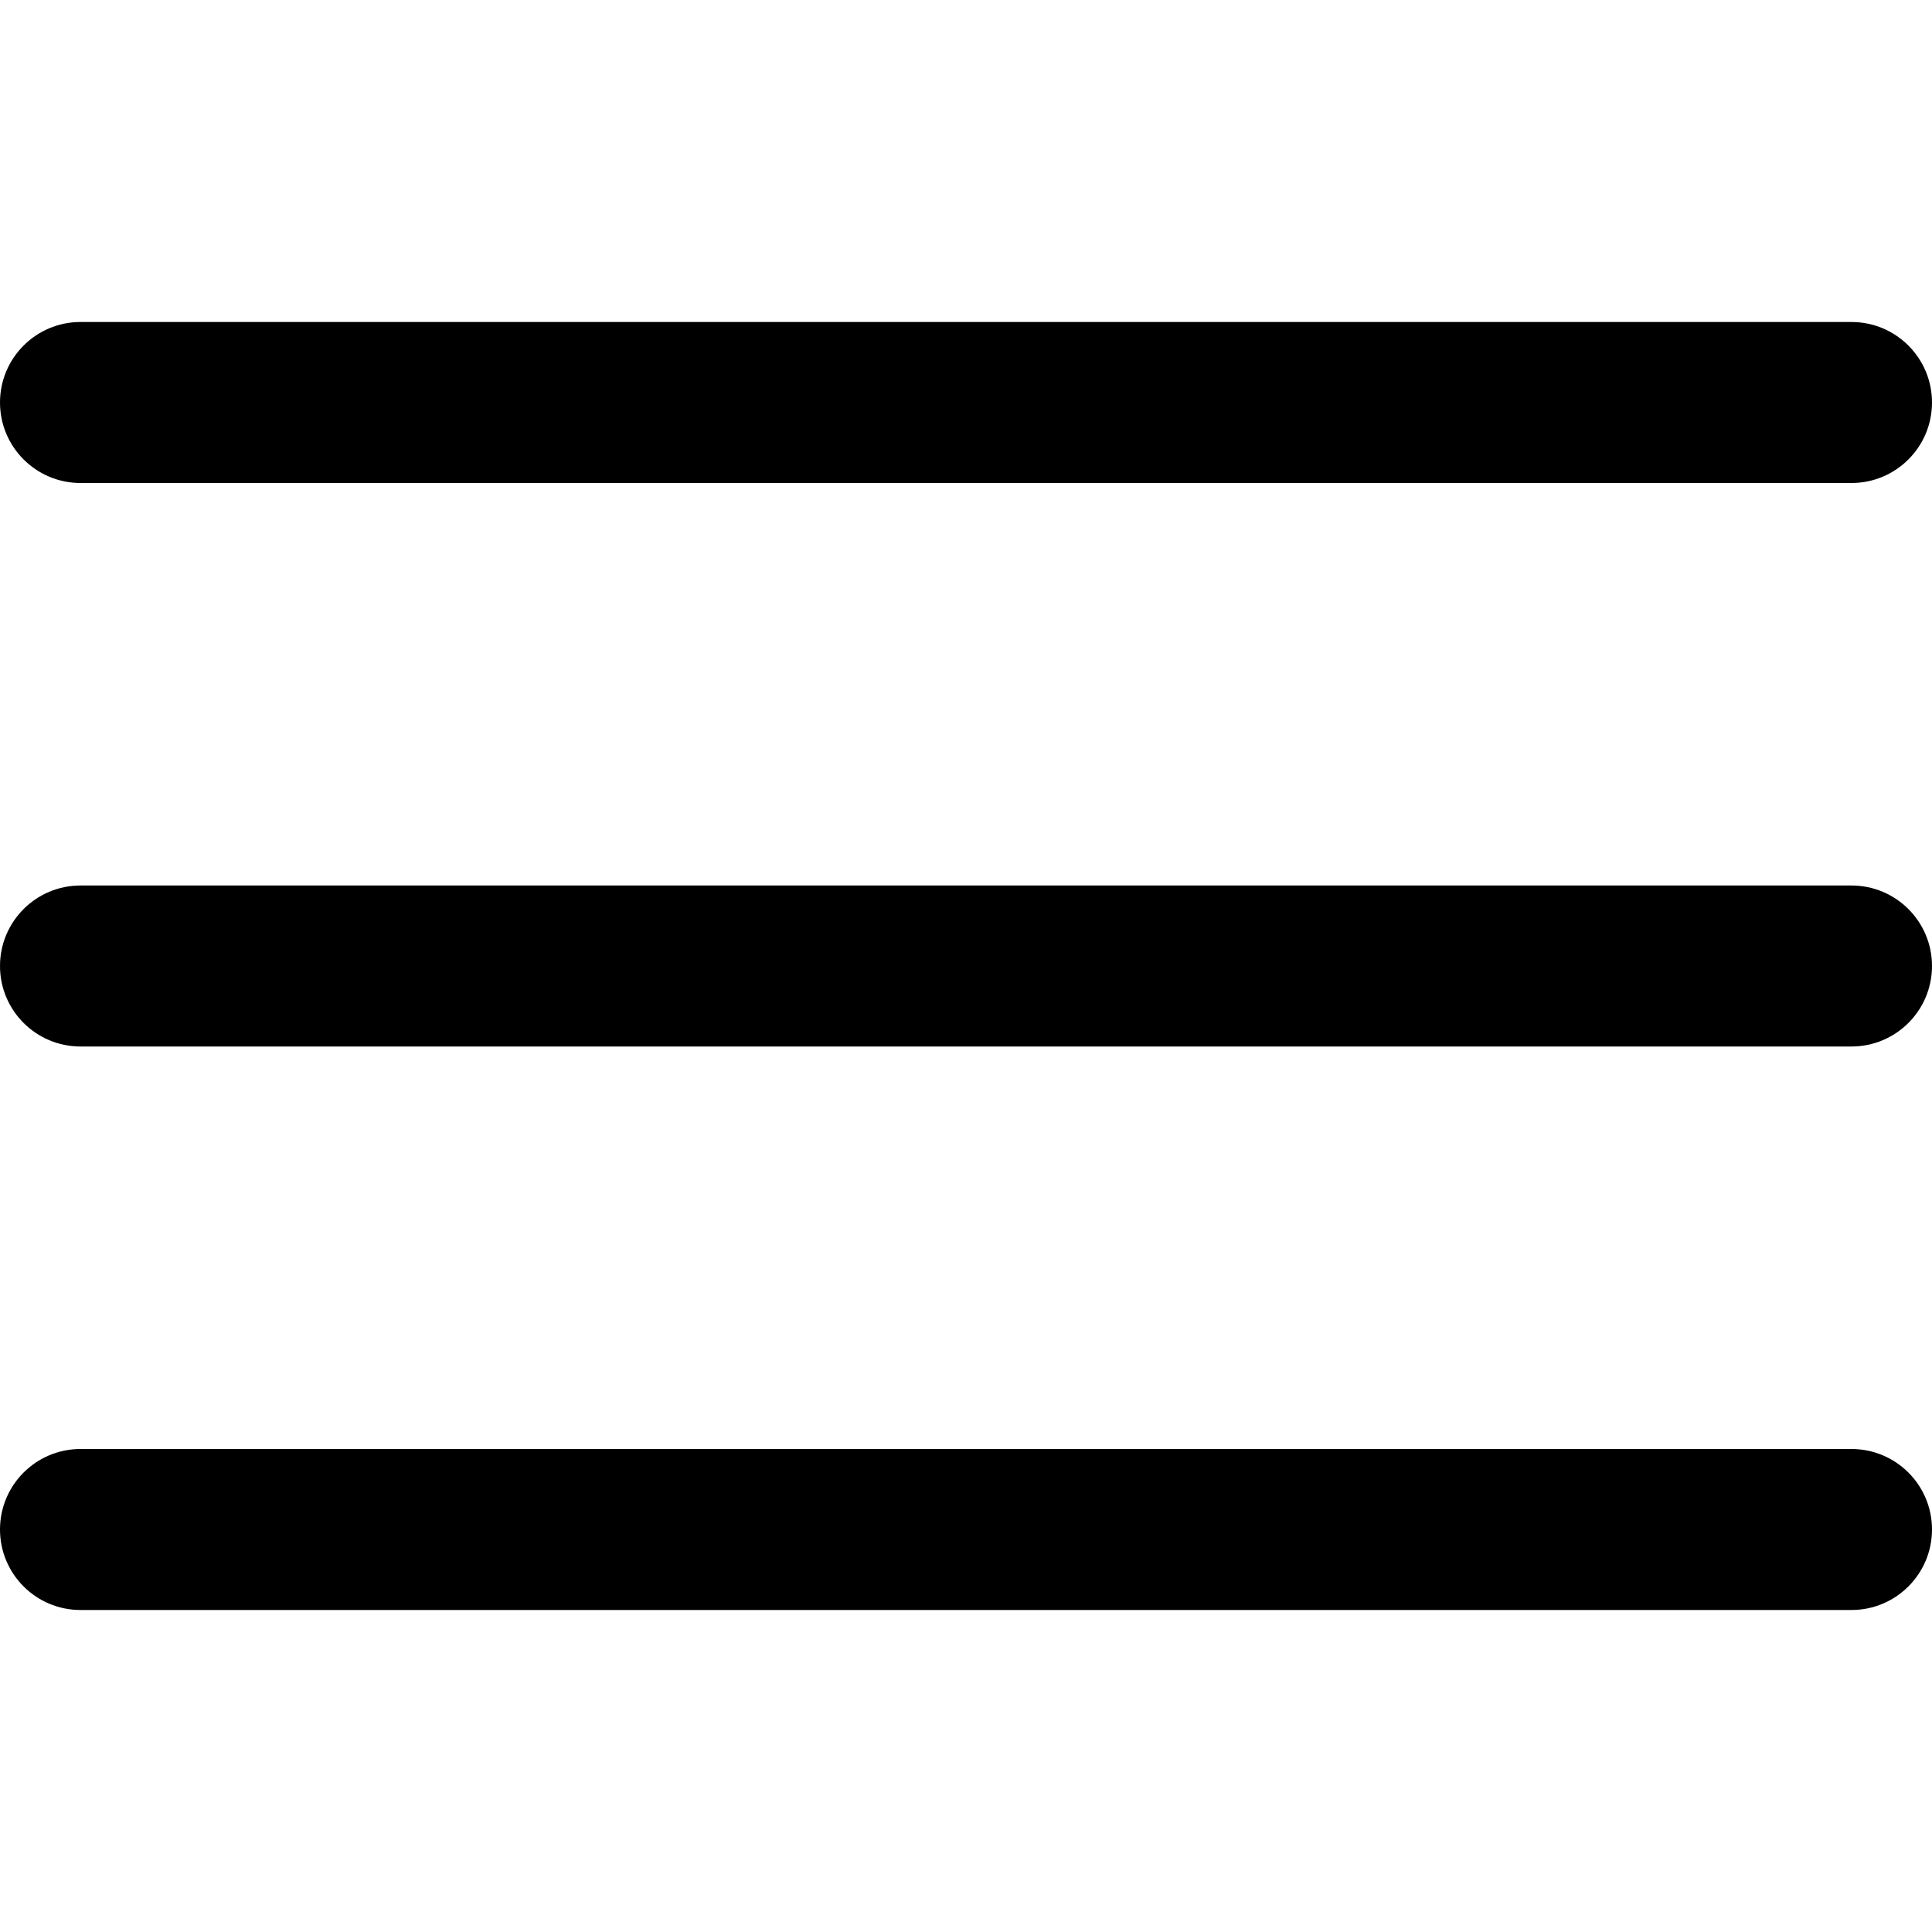
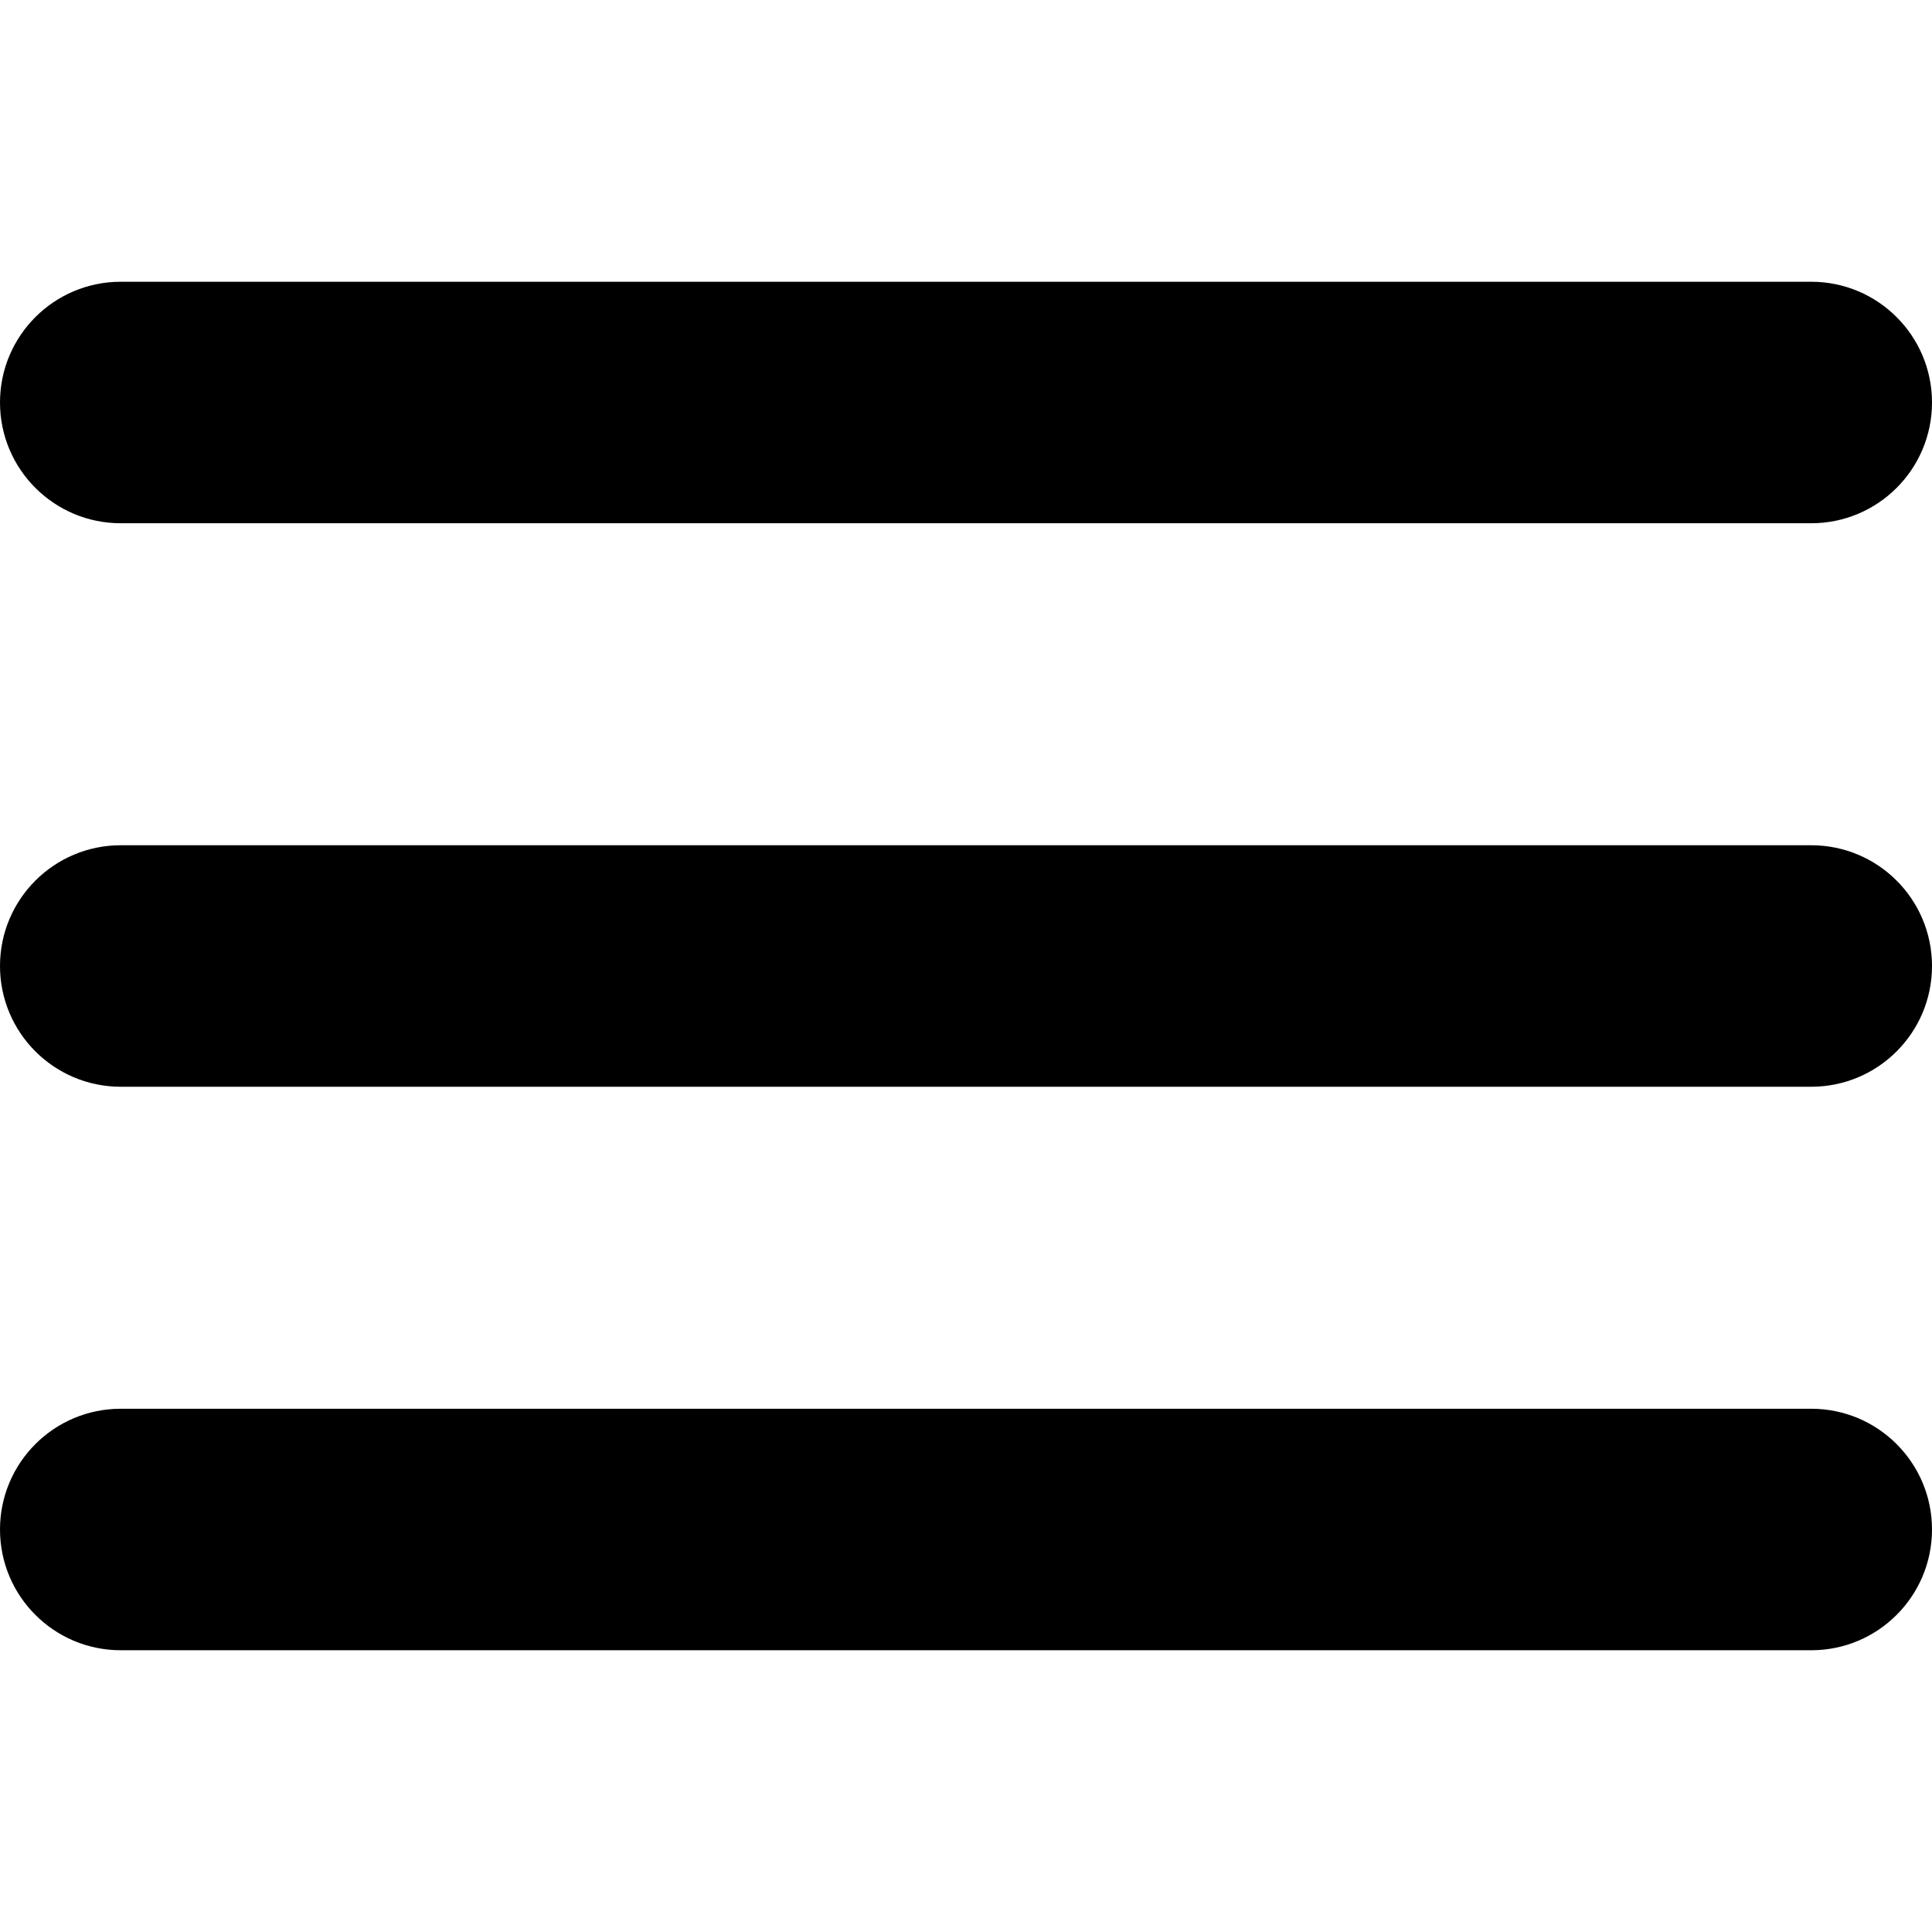
- <svg xmlns="http://www.w3.org/2000/svg" viewBox="0 0 24 24" width="512" height="512">
-   <rect y="11" width="24" height="2" rx="1" />
-   <rect y="4" width="24" height="2" rx="1" />
-   <rect y="18" width="24" height="2" rx="1" />
+ <svg xmlns="http://www.w3.org/2000/svg" version="1.1" id="Capa_1" x="0px" y="0px" viewBox="0 0 512 512" style="enable-background:new 0 0 512 512;" xml:space="preserve" width="512" height="512">
+   <g>
+     <path d="M480,224H32c-17.673,0-32,14.327-32,32s14.327,32,32,32h448c17.673,0,32-14.327,32-32S497.673,224,480,224z" />
+     <path d="M32,138.667h448c17.673,0,32-14.327,32-32s-14.327-32-32-32H32c-17.673,0-32,14.327-32,32S14.327,138.667,32,138.667z" />
+     <path d="M480,373.333H32c-17.673,0-32,14.327-32,32s14.327,32,32,32h448c17.673,0,32-14.327,32-32S497.673,373.333,480,373.333z" />
+   </g>
</svg>
